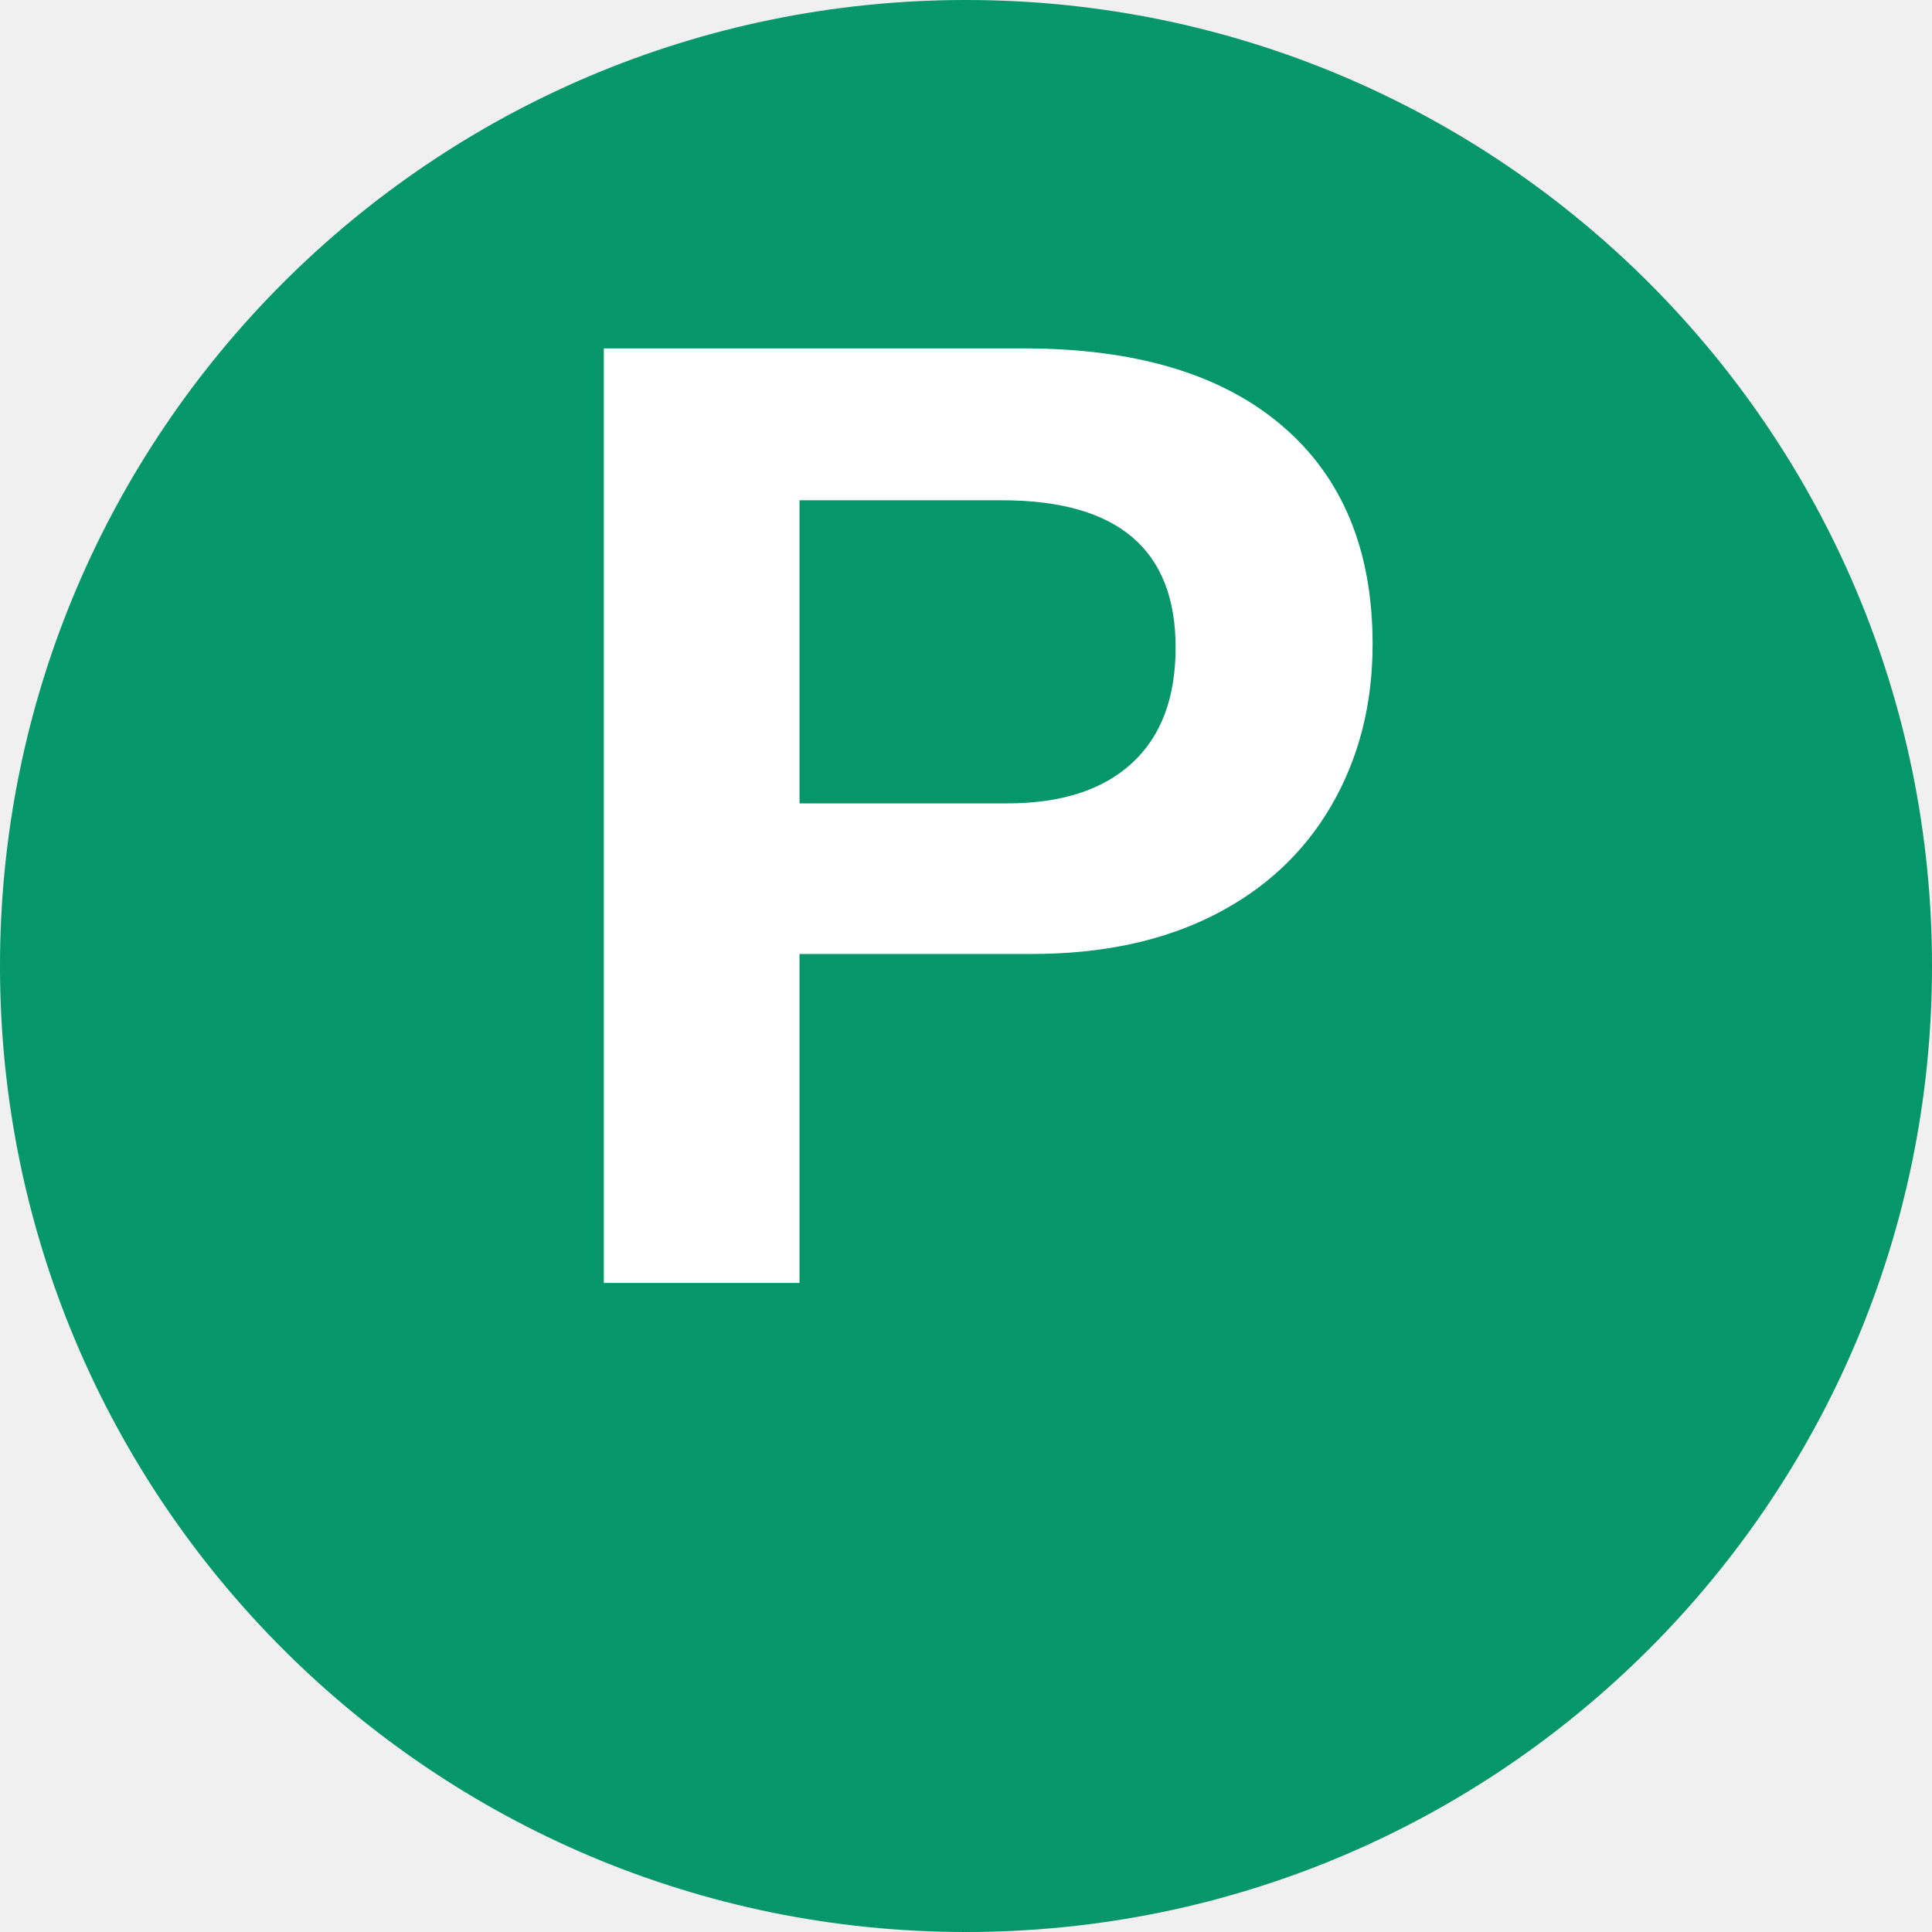
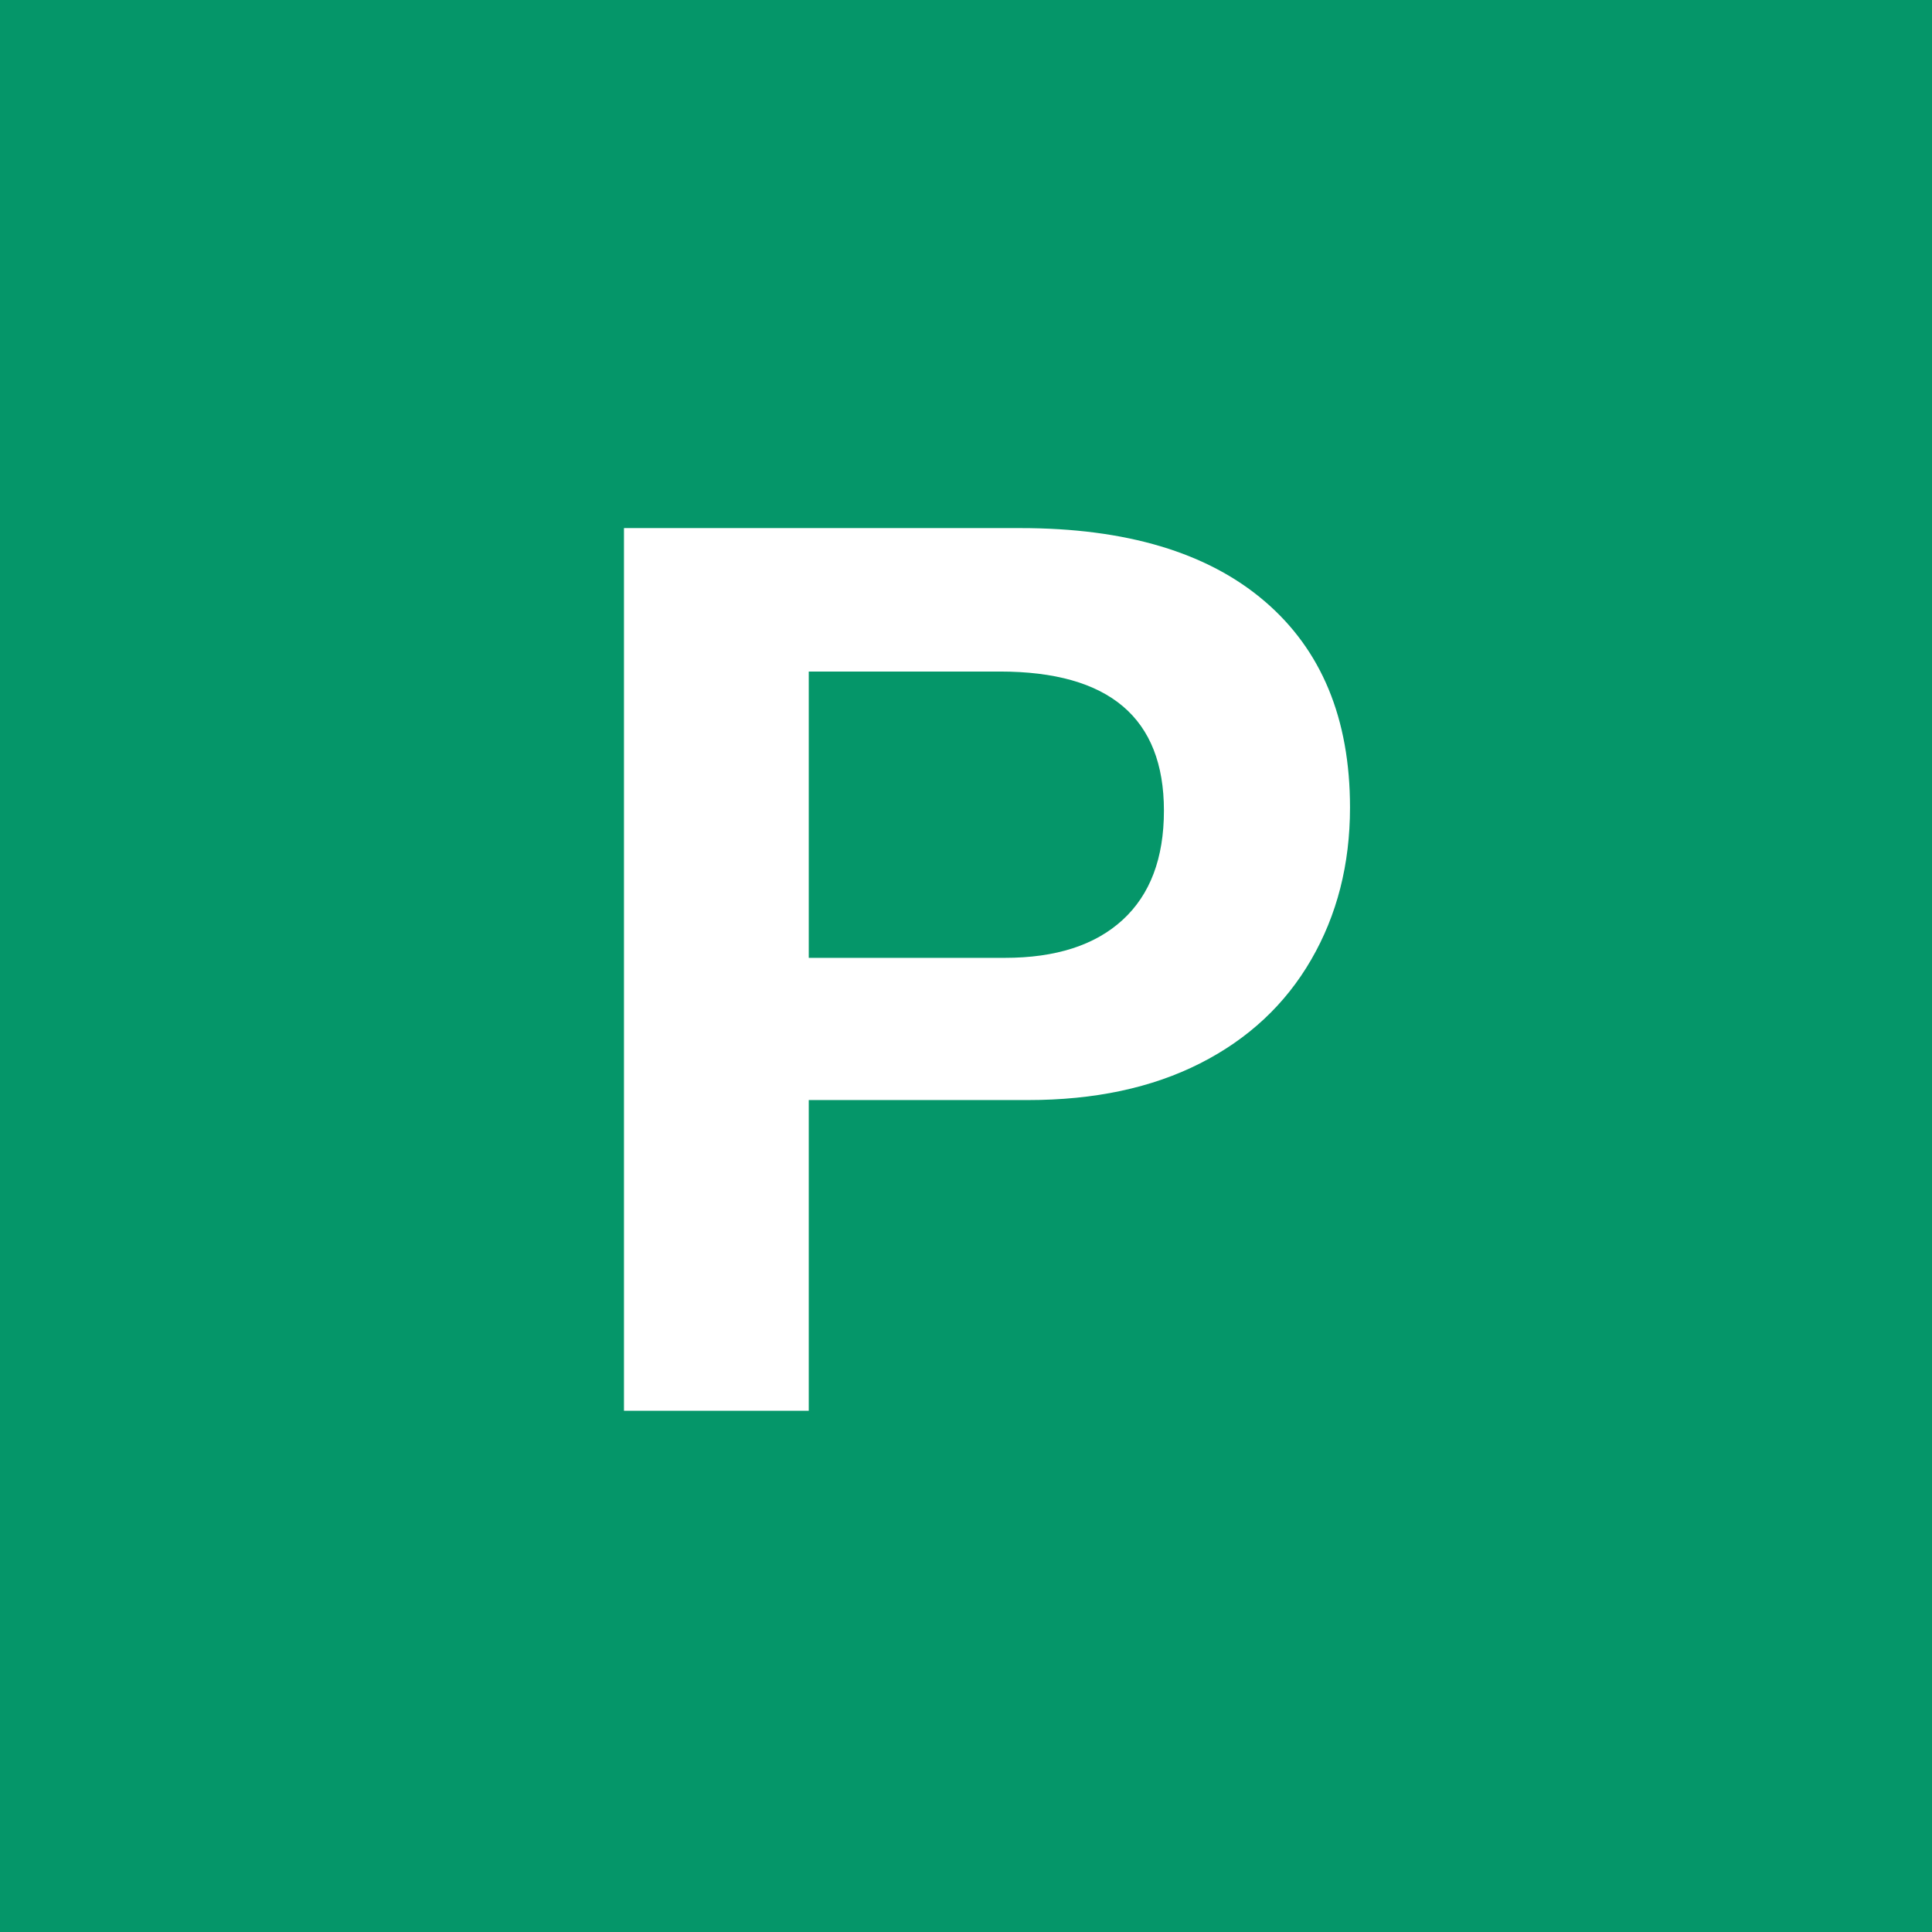
<svg xmlns="http://www.w3.org/2000/svg" viewBox="0 0 512 512" width="512" height="512">
+   <rect width="512" height="512" fill="#059669" rx="0" />
  <circle cx="256" cy="256" r="256" fill="#059669" />
-   <text x="256" y="340" text-anchor="middle" font-family="Arial, Helvetica, sans-serif" font-weight="bold" font-size="360" fill="white">P</text>
+   <text x="256" y="256" text-anchor="middle" dominant-baseline="central" font-family="Arial, Helvetica, sans-serif" font-weight="bold" font-size="340" fill="white">P</text>
</svg>
